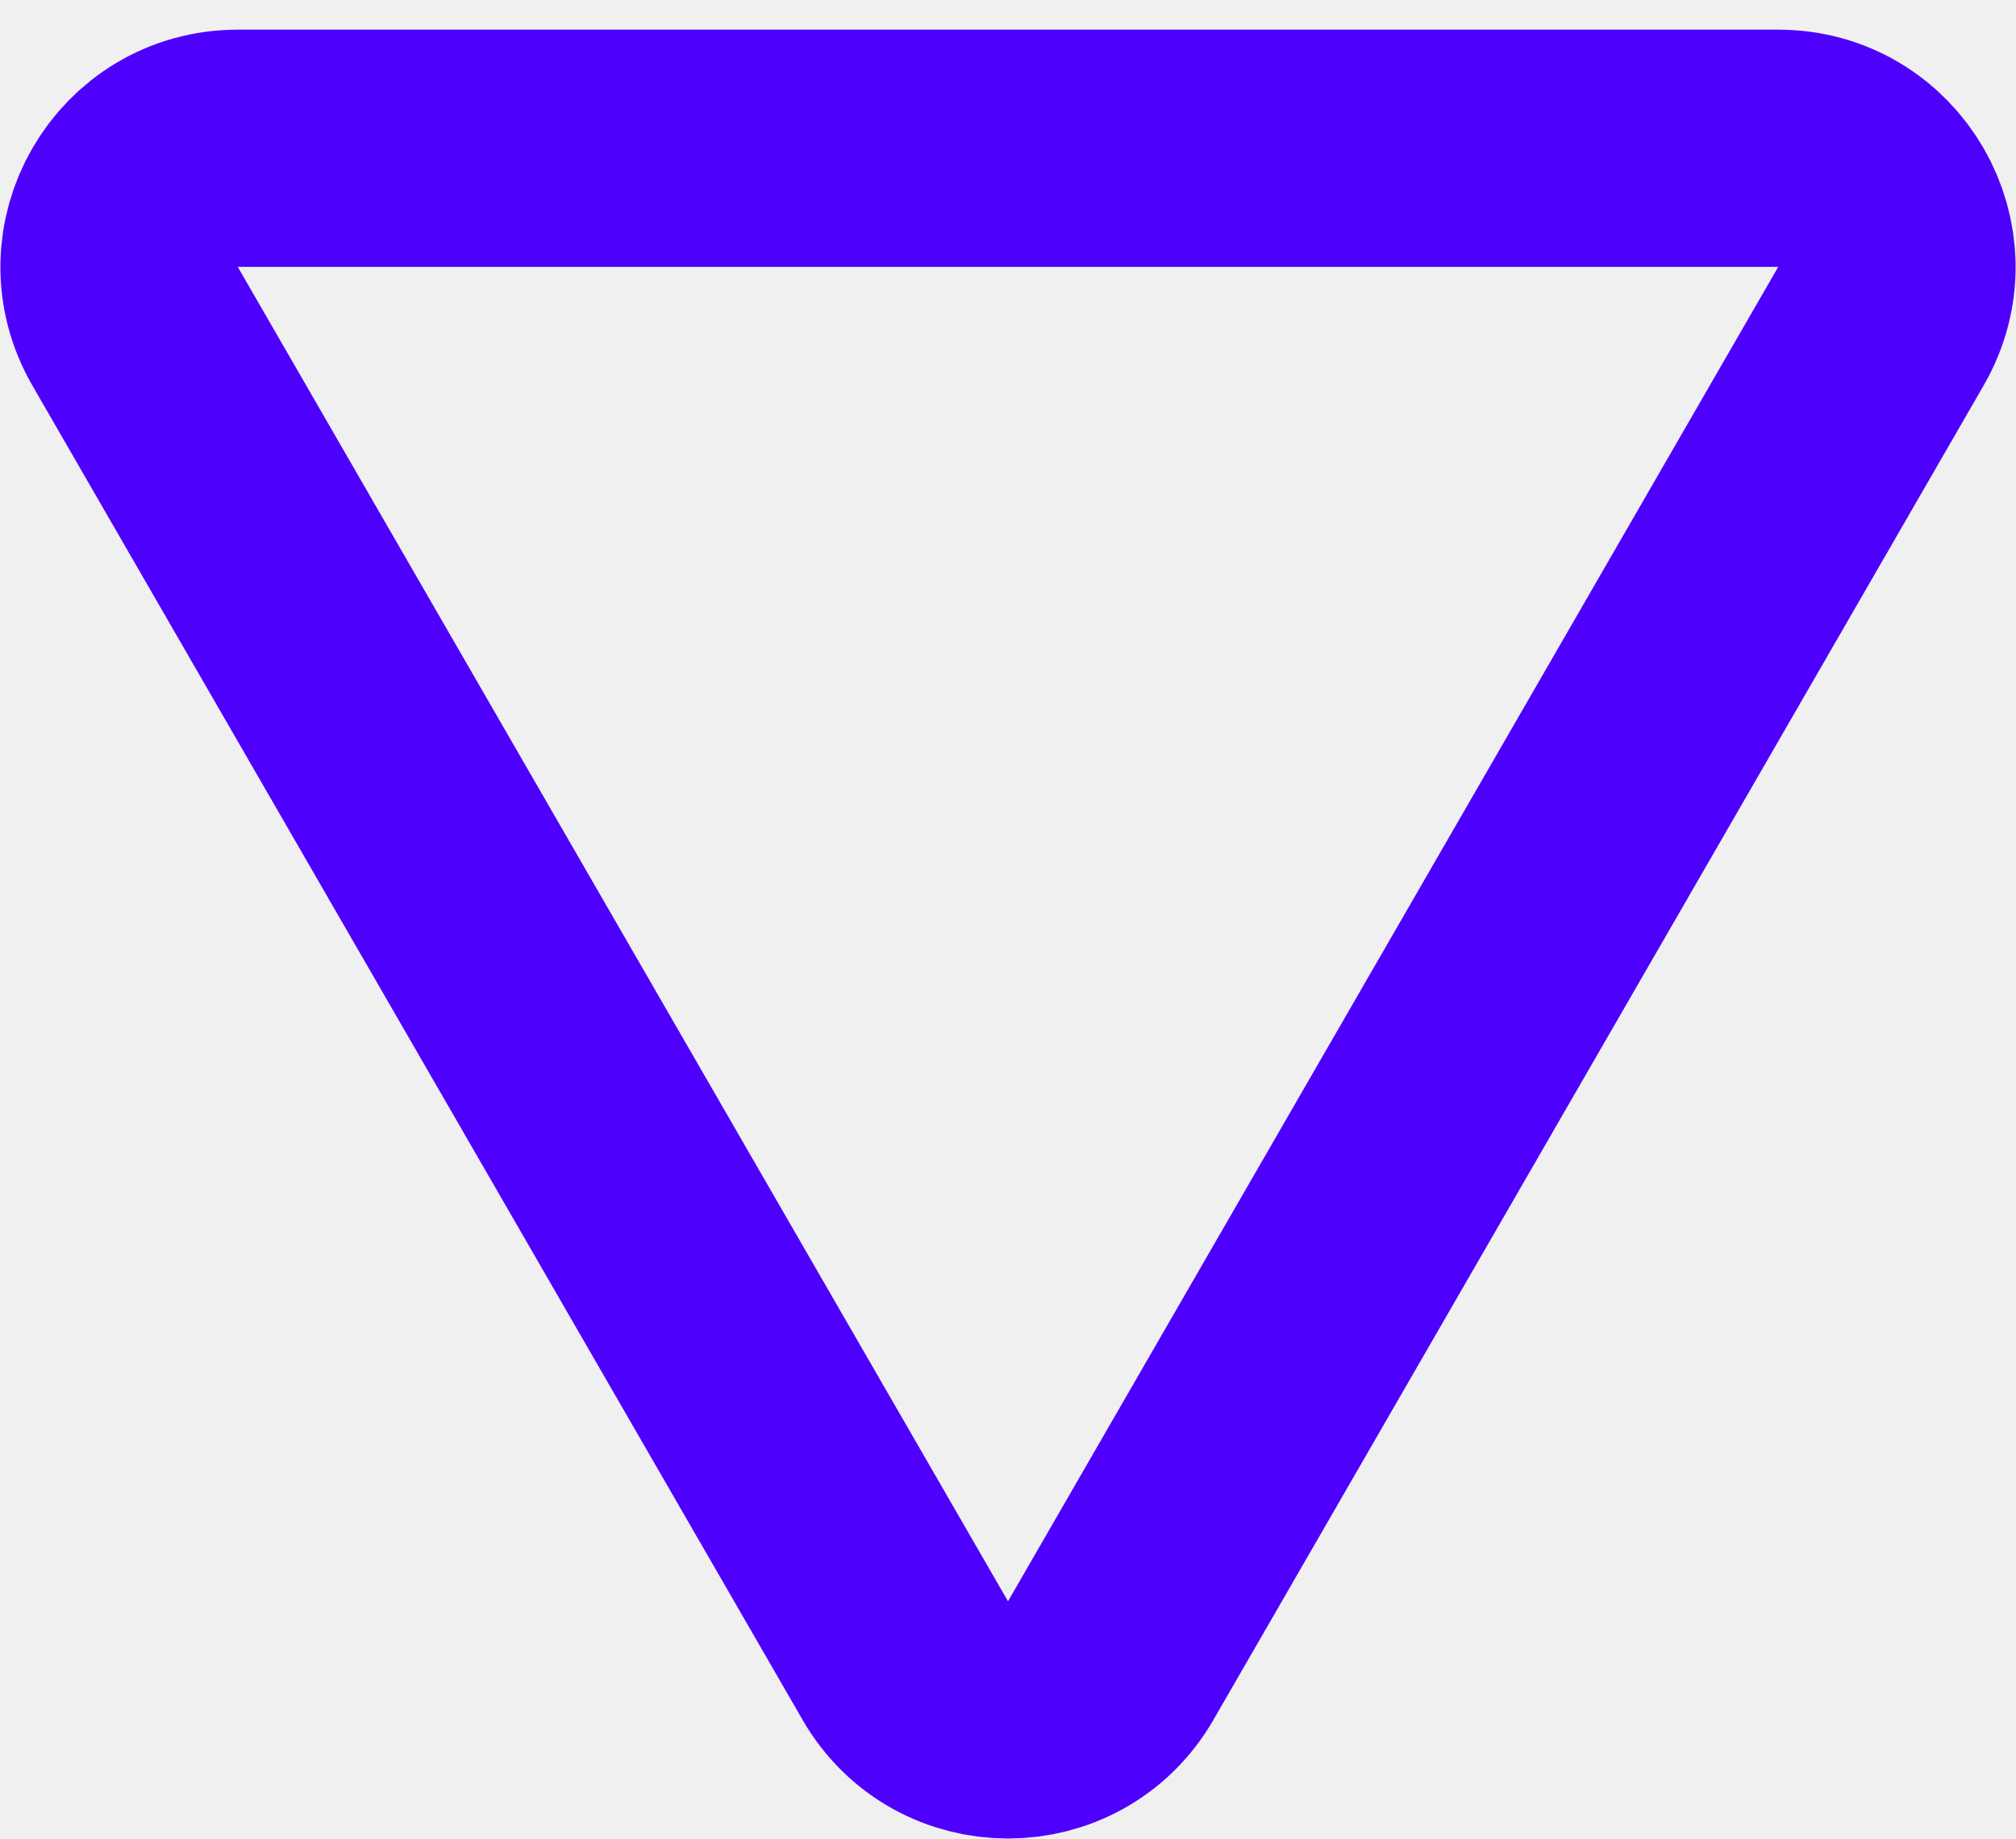
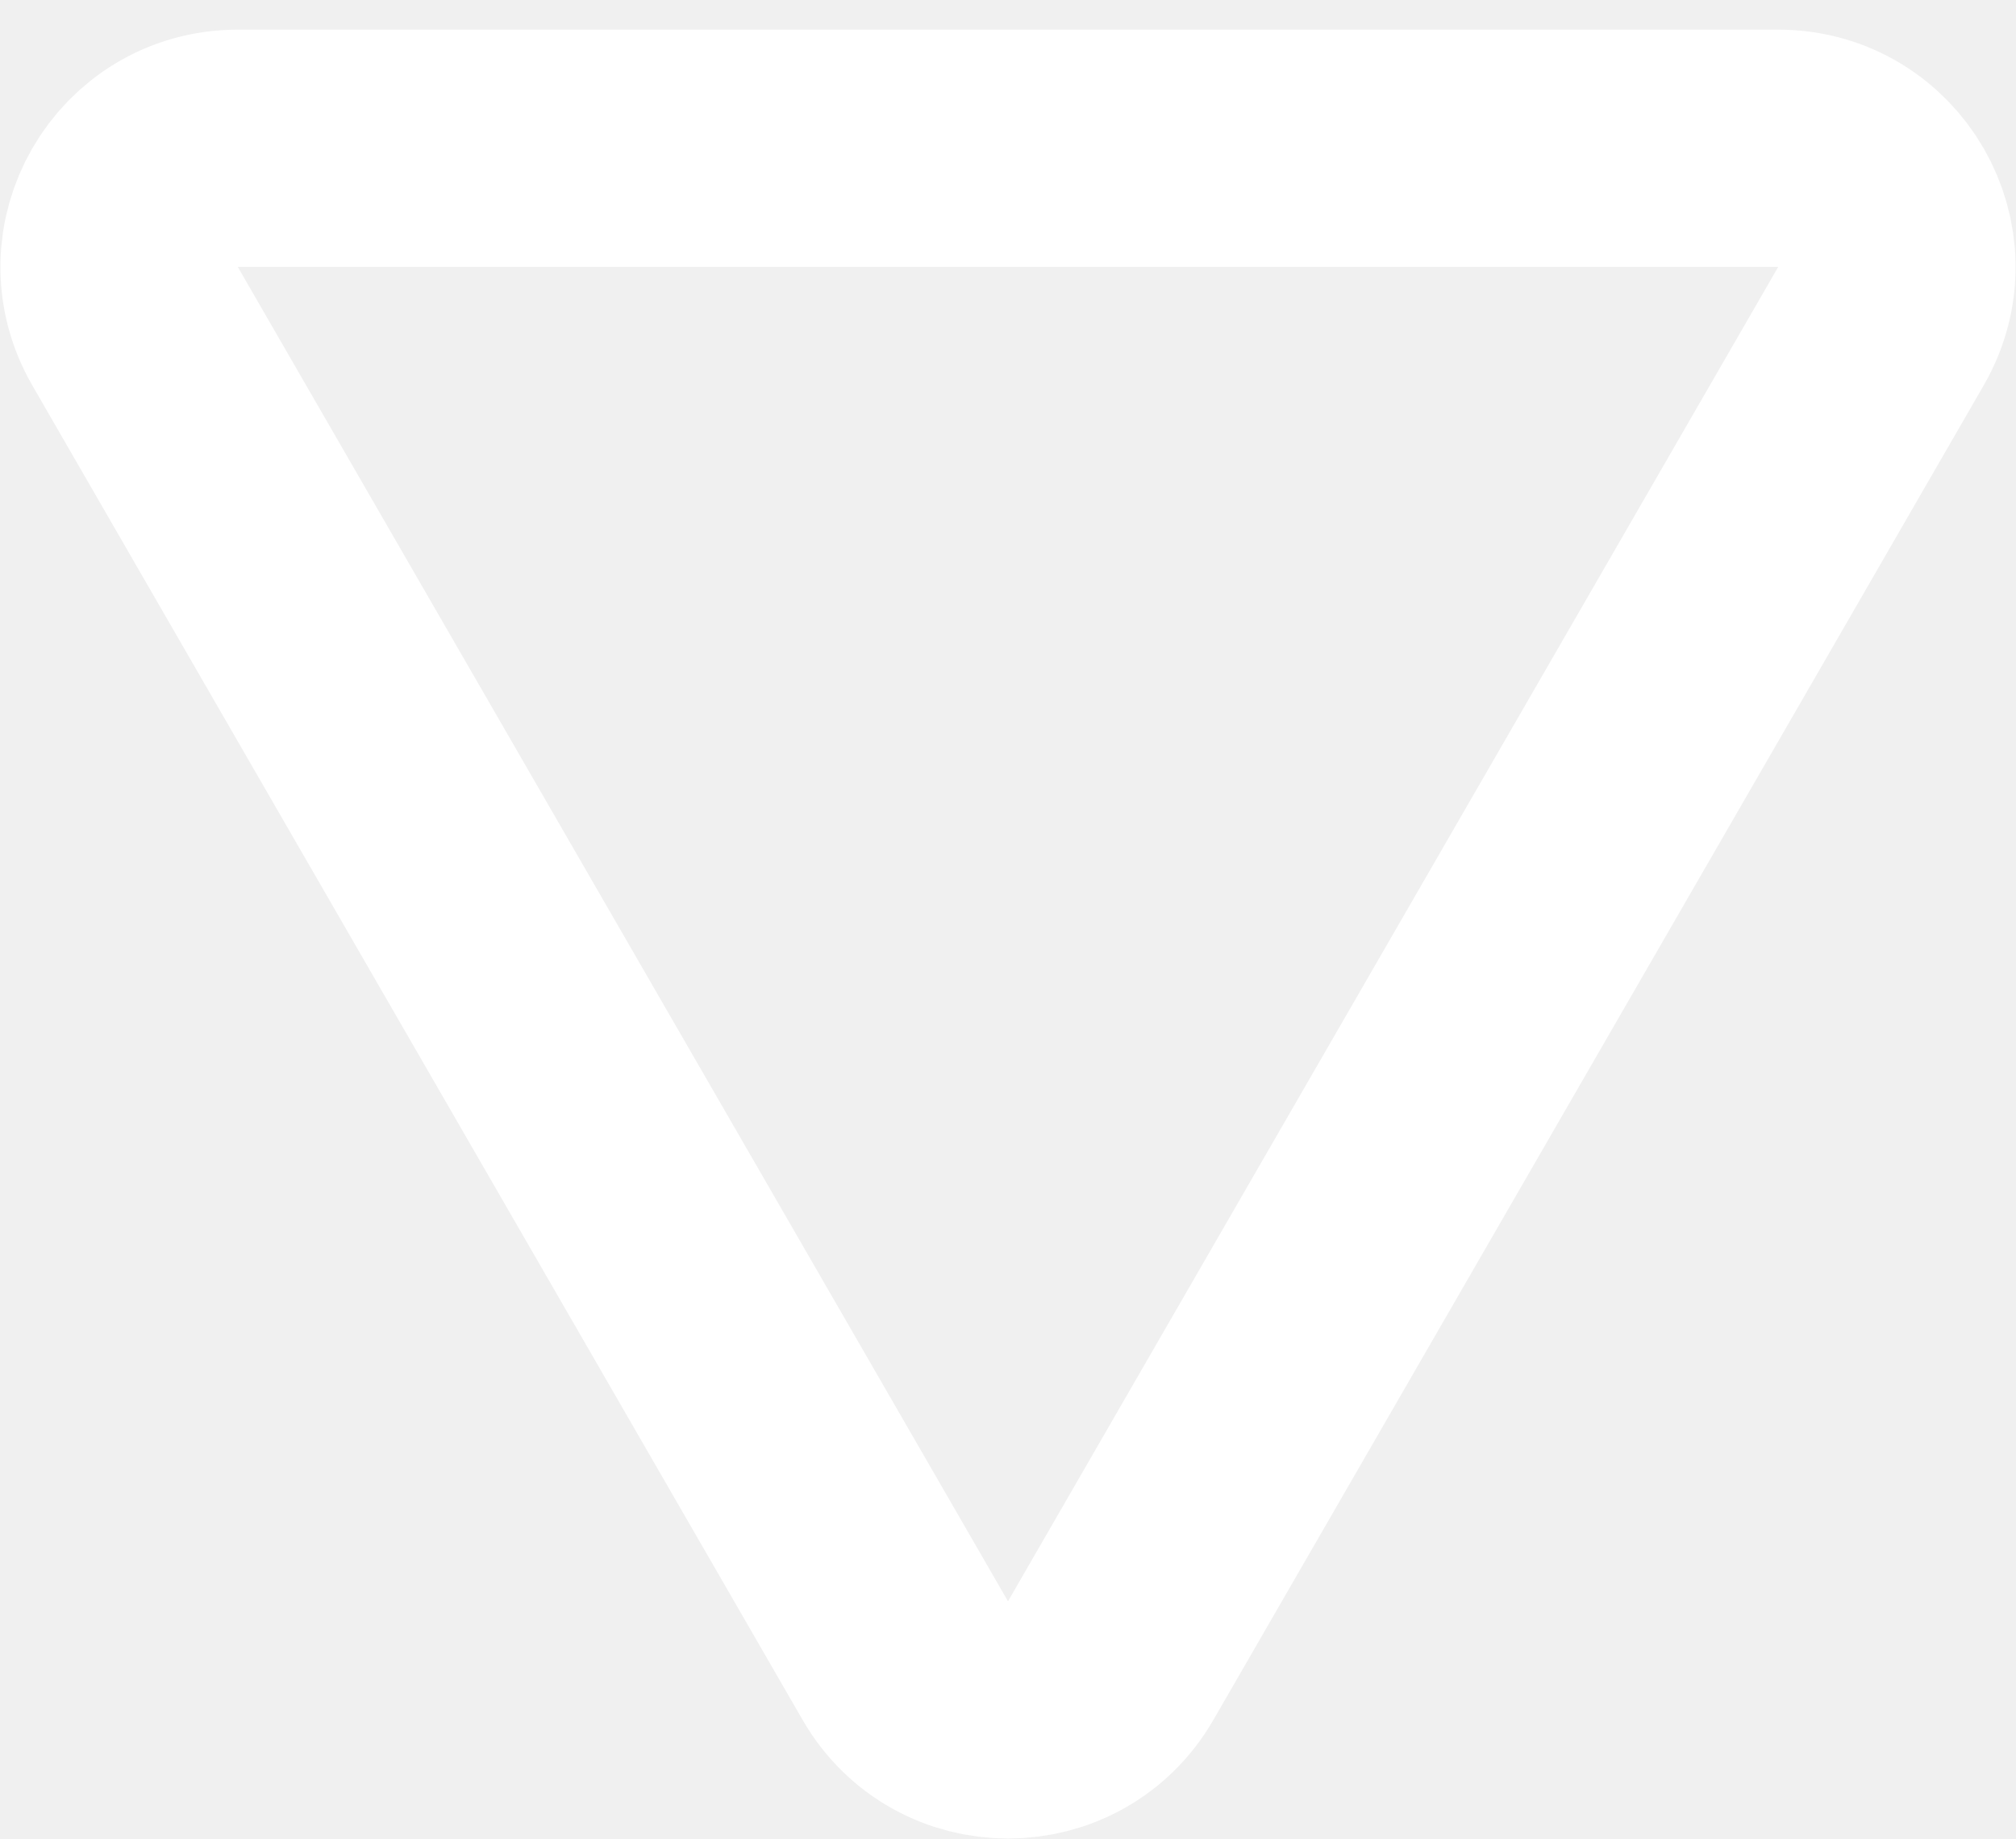
<svg xmlns="http://www.w3.org/2000/svg" width="34" height="31" viewBox="0 0 34 31" fill="none">
-   <path d="M15.268 28L2.278 5.5C1.508 4.167 2.47 2.5 4.01 2.5L29.99 2.5C31.53 2.5 32.492 4.167 31.722 5.5L18.732 28C17.962 29.333 16.038 29.333 15.268 28Z" stroke="#4E00FD" stroke-width="4" />
+   <path d="M15.268 28L2.278 5.5C1.508 4.167 2.47 2.5 4.01 2.5L29.99 2.5C31.53 2.5 32.492 4.167 31.722 5.5L18.732 28C17.962 29.333 16.038 29.333 15.268 28Z" stroke="white" stroke-width="4" />
</svg>
